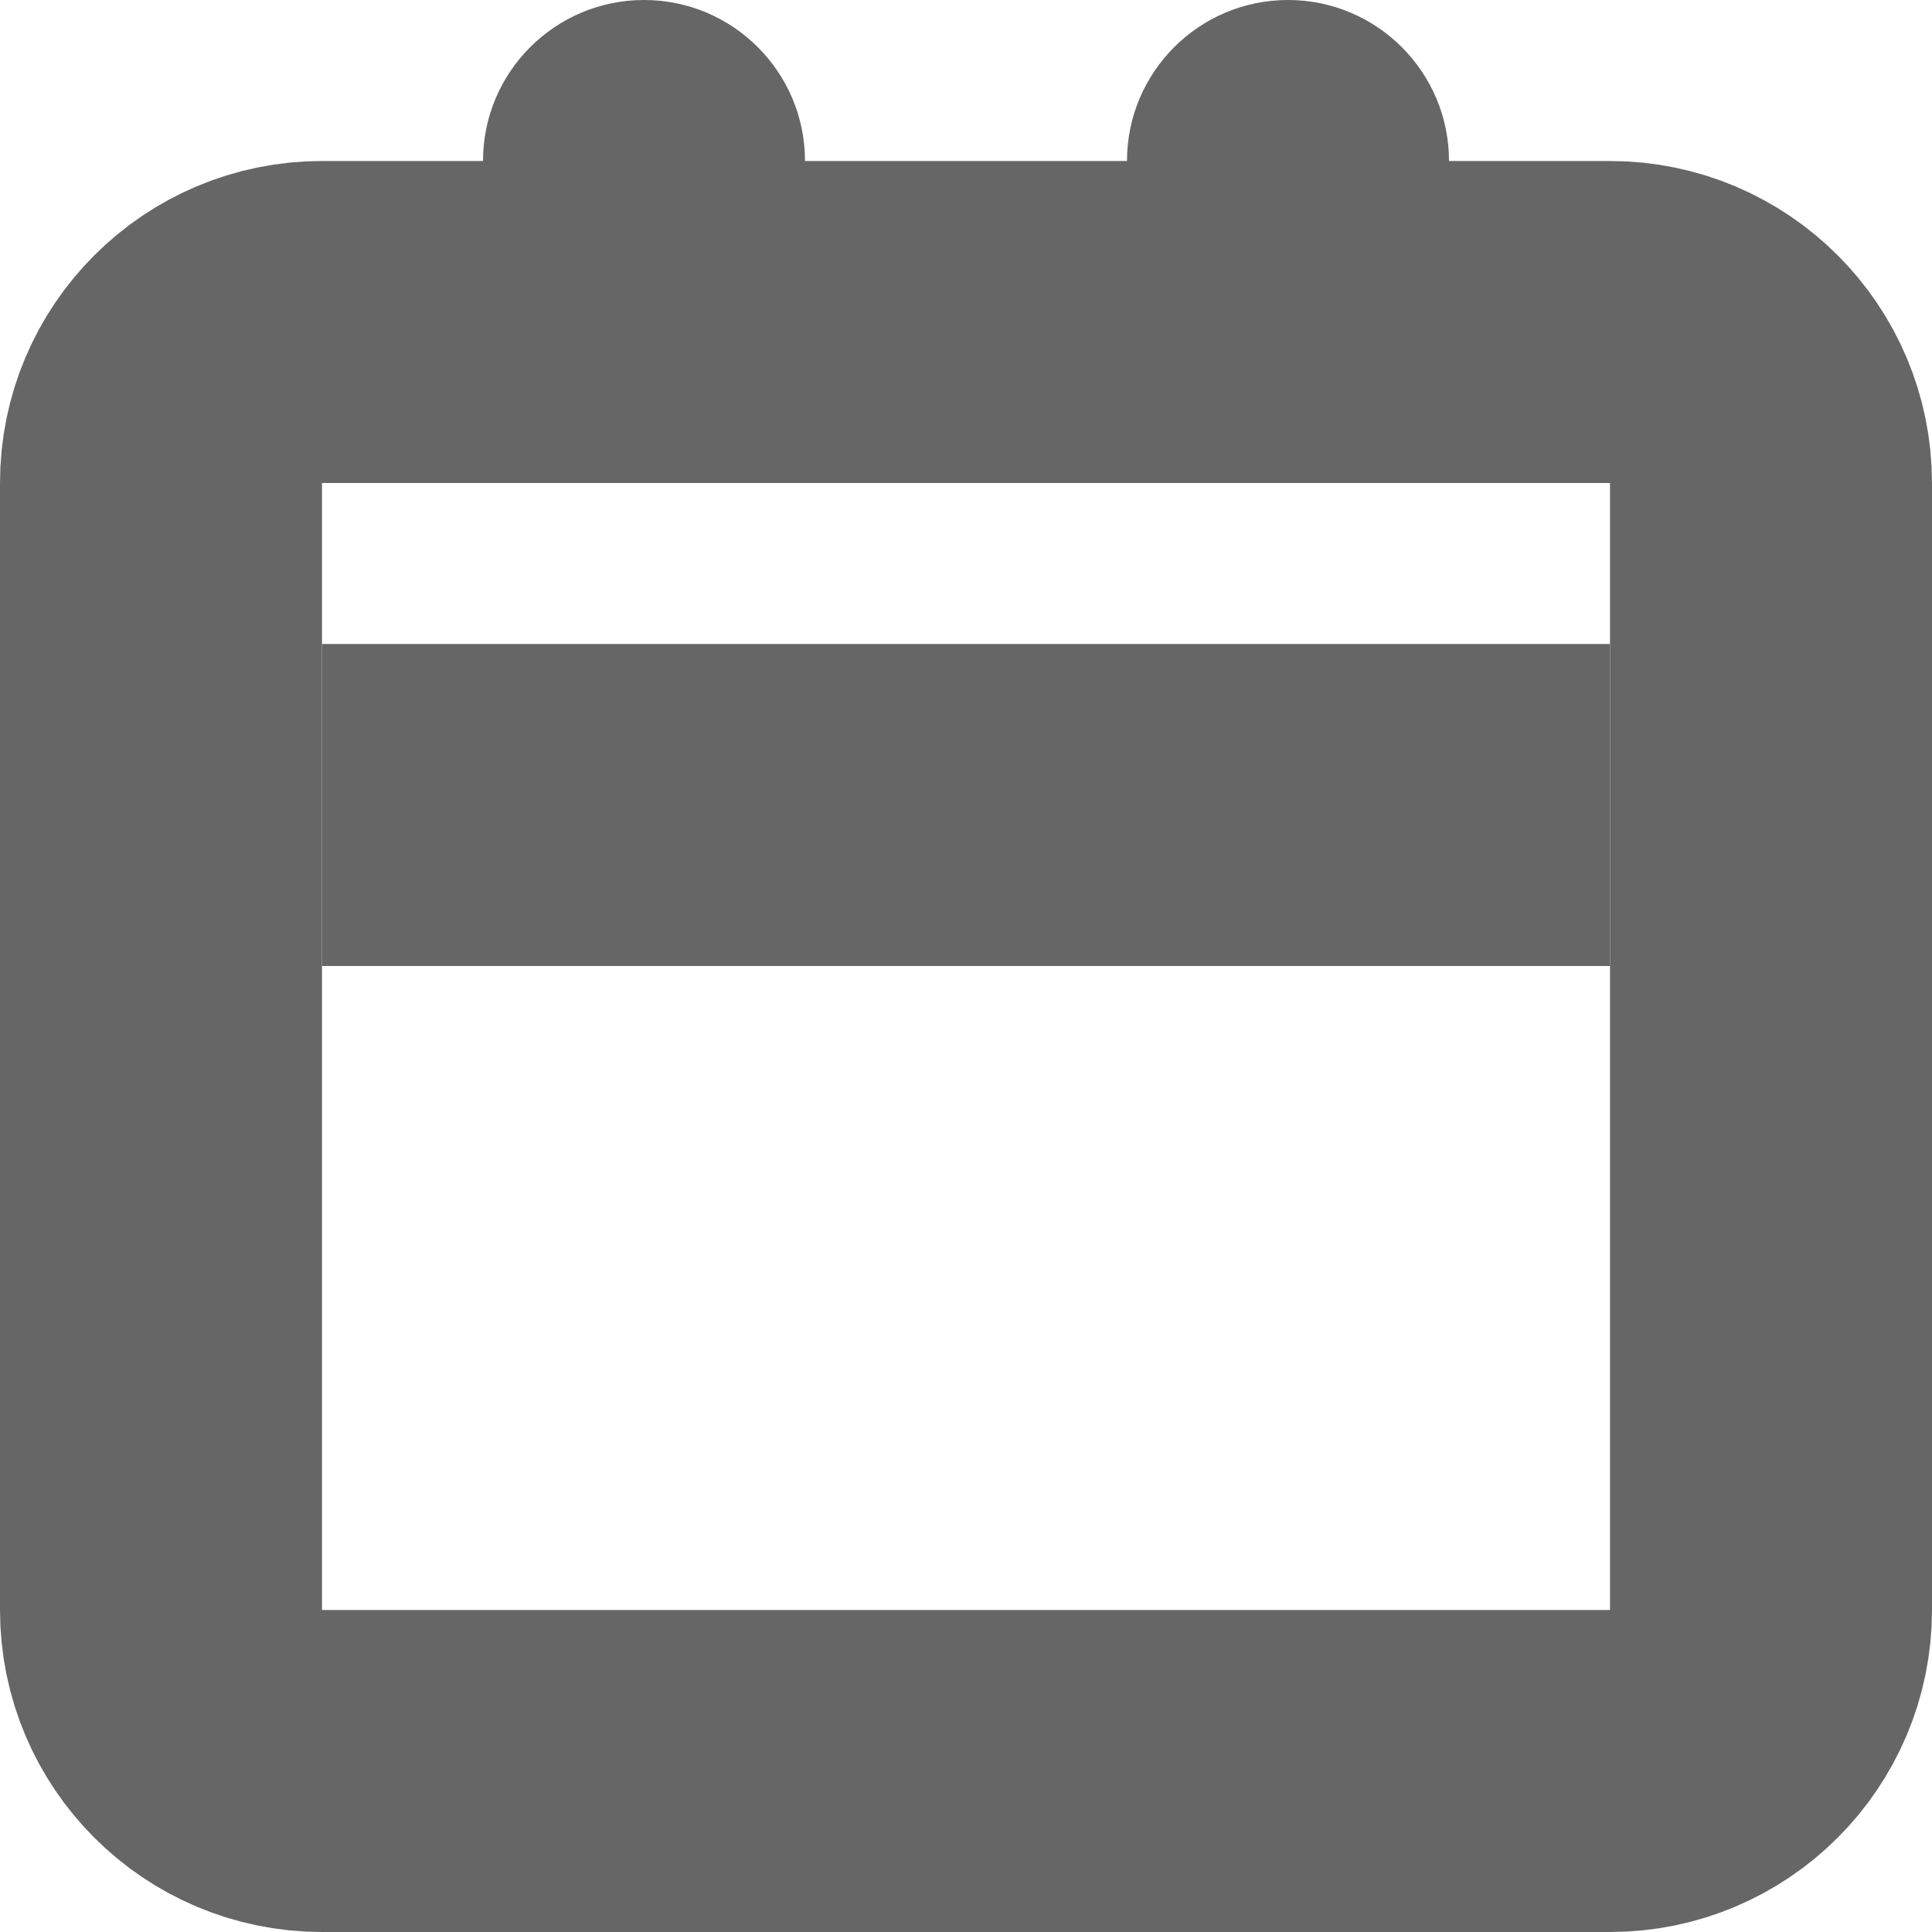
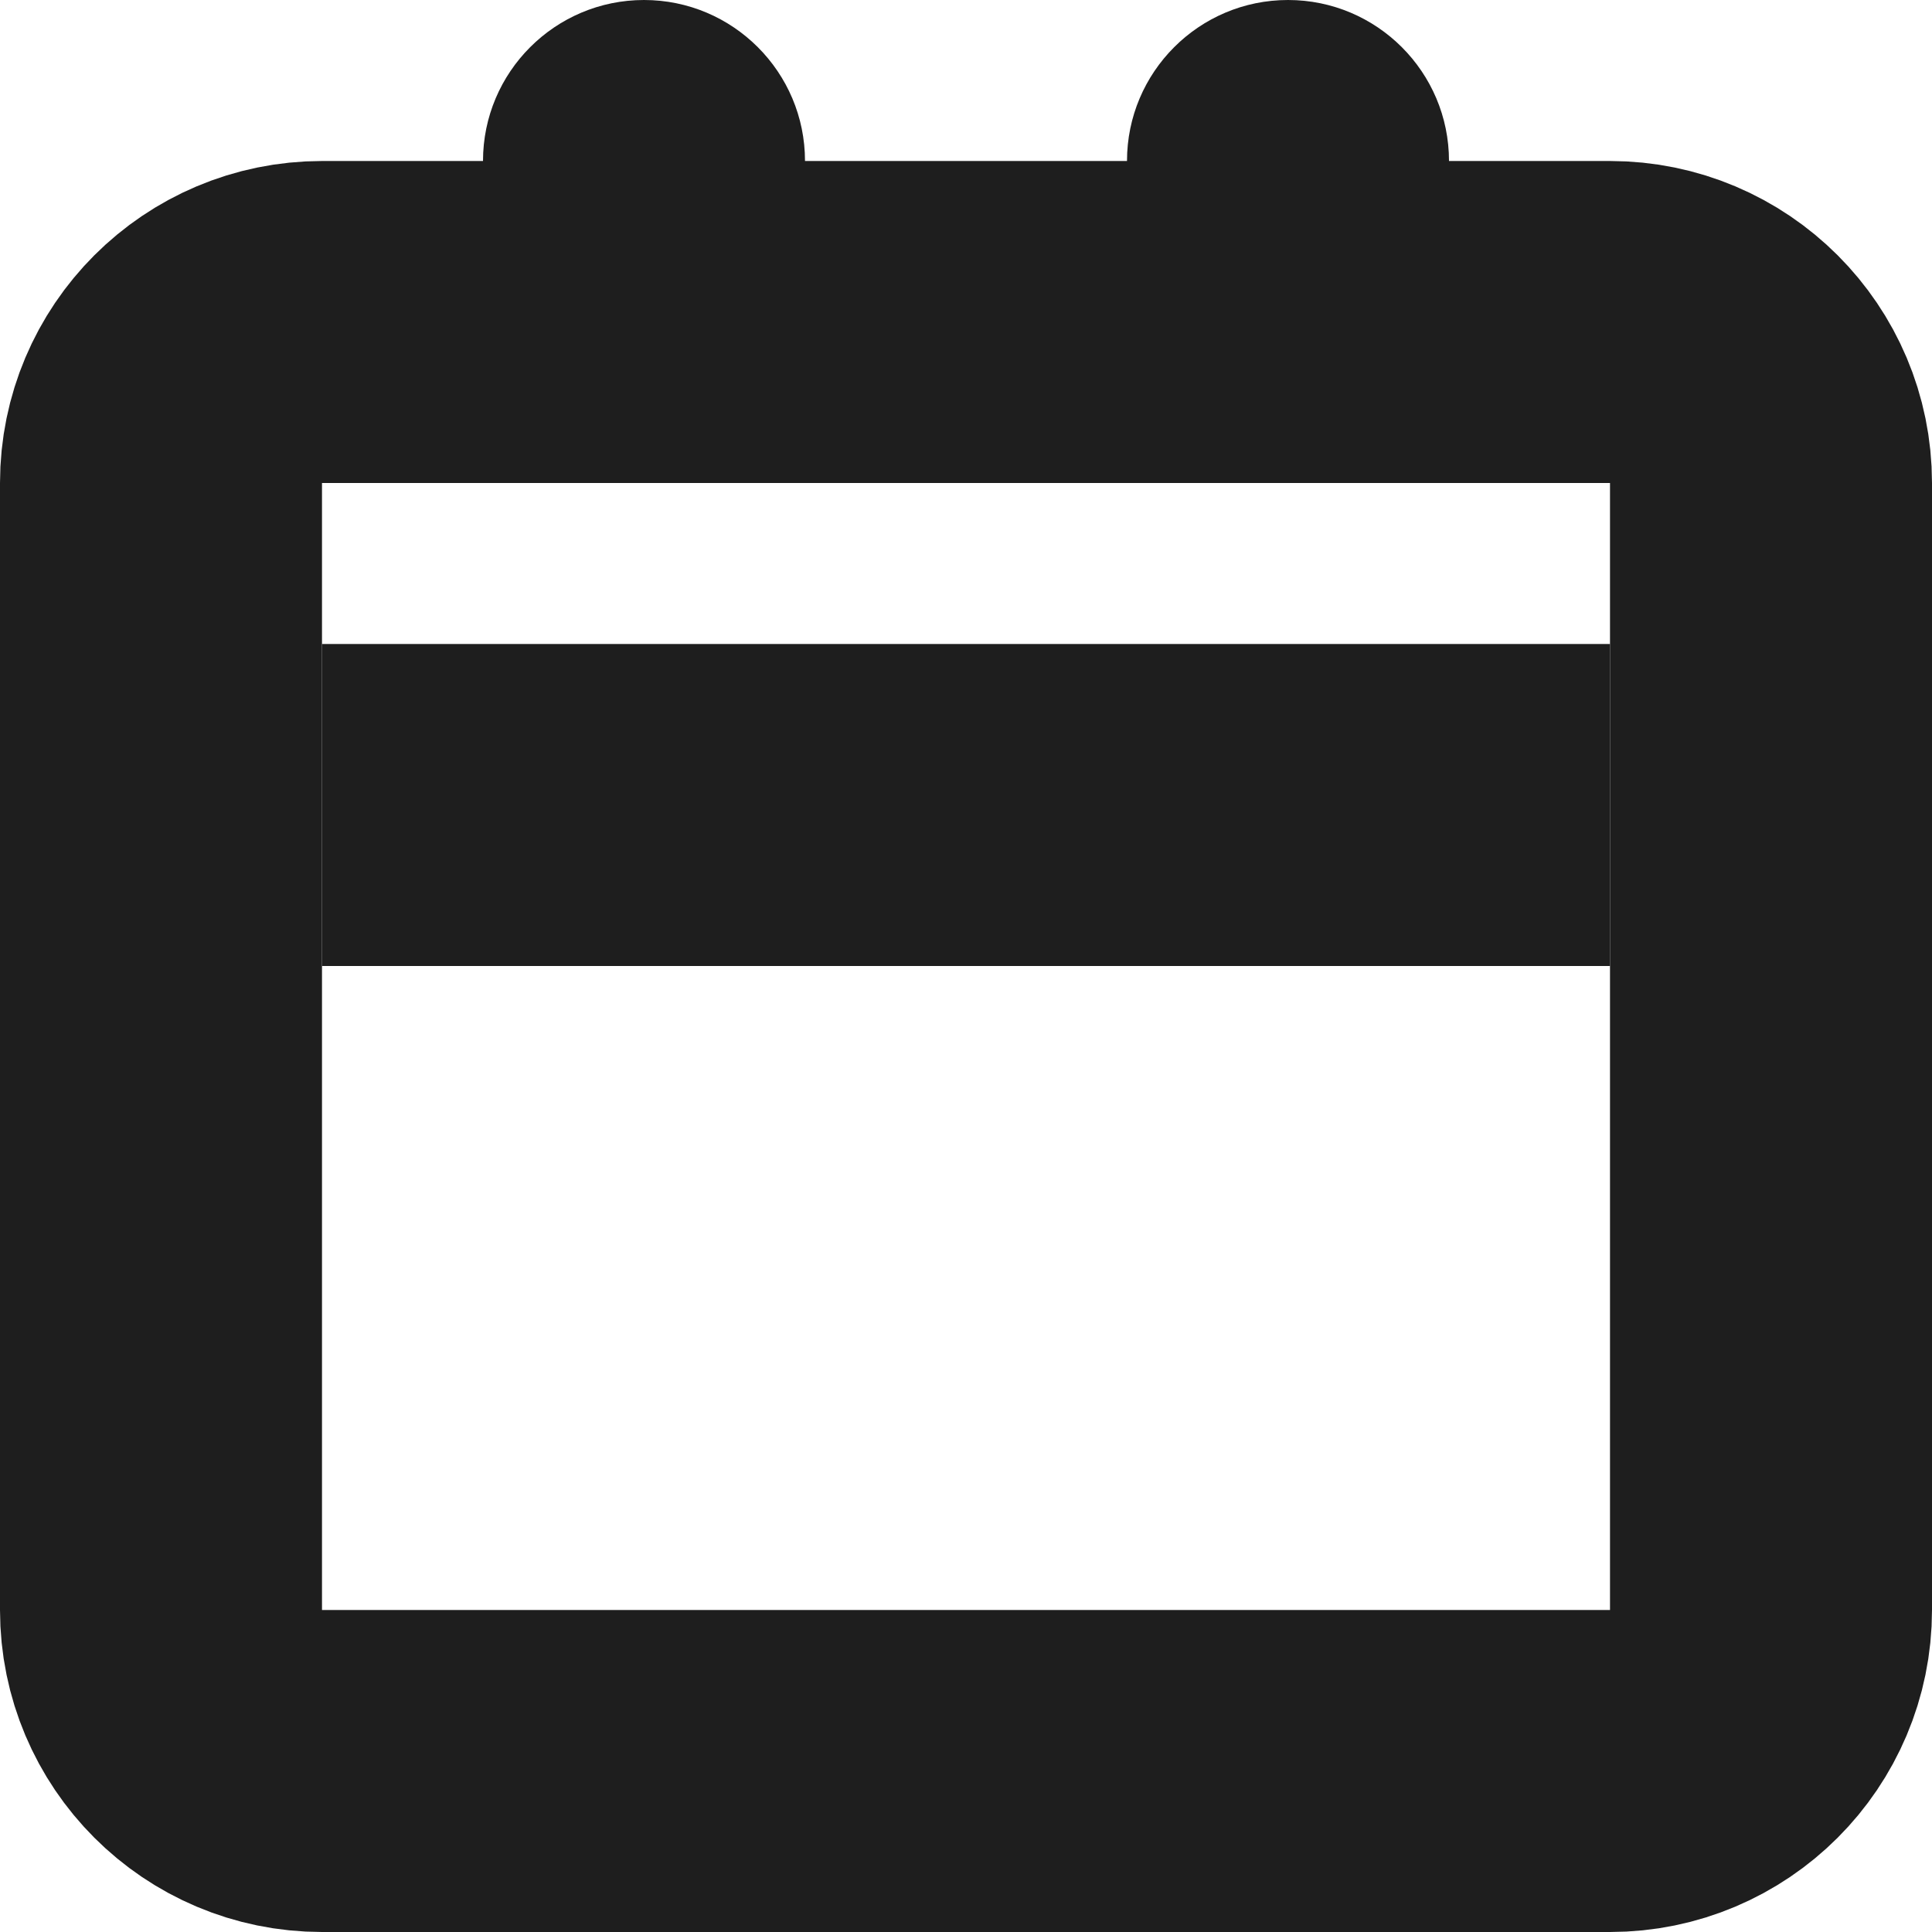
<svg xmlns="http://www.w3.org/2000/svg" width="12" height="12" viewBox="0 0 12 12" fill="none">
-   <rect x="1" y="2" width="10" height="9" rx="1" stroke="#666666" stroke-width="2" />
-   <rect x="2" y="4" width="8" height="2" fill="#666666" />
-   <path d="M3 1C3 0.448 3.448 0 4 0C4.552 0 5 0.448 5 1V3H3V1Z" fill="#666666" />
-   <path d="M7 1C7 0.448 7.448 0 8 0C8.552 0 9 0.448 9 1V3H7V1Z" fill="#666666" />
+   <rect x="1" y="2" width="10" height="9" rx="1" stroke="#1E1E1E" stroke-width="2" />
+   <rect x="2" y="4" width="8" height="2" fill="#1E1E1E" />
+   <path d="M3 1C3 0.448 3.448 0 4 0C4.552 0 5 0.448 5 1V3H3V1Z" fill="#1E1E1E" />
+   <path d="M7 1C7 0.448 7.448 0 8 0C8.552 0 9 0.448 9 1V3H7V1Z" fill="#1E1E1E" />
</svg>
